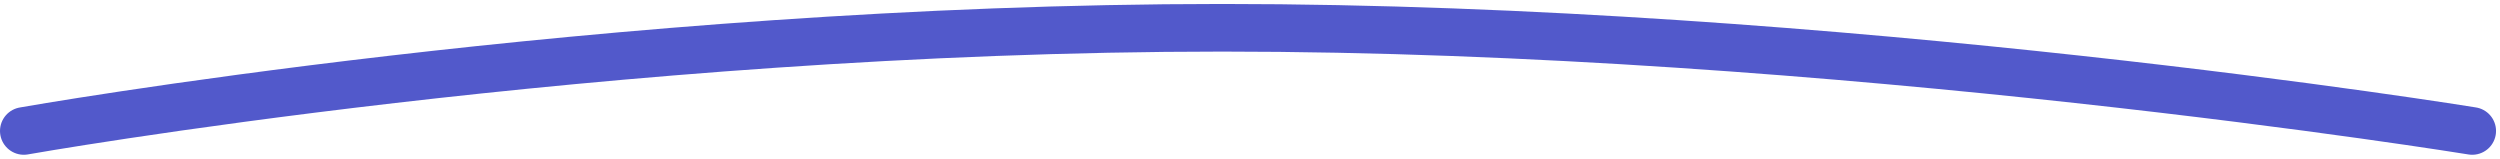
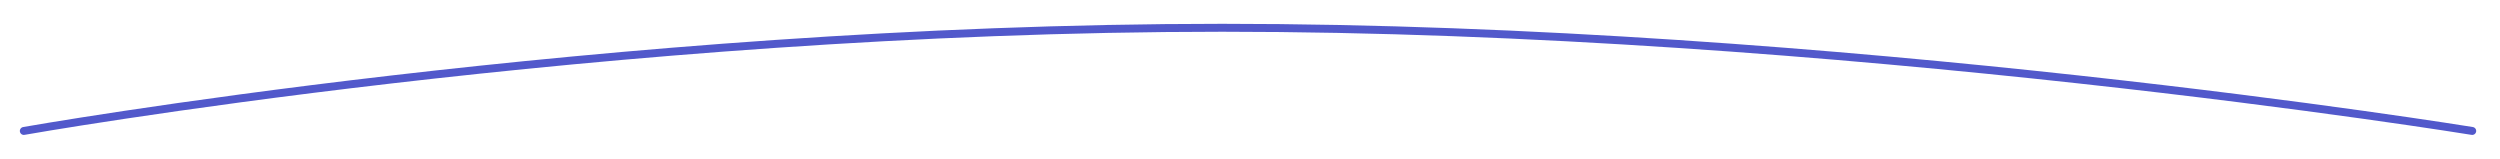
<svg xmlns="http://www.w3.org/2000/svg" width="315" height="20" viewBox="0 0 315 20" fill="none">
-   <path d="M3 16.5C3 16.5 76.5 3.5 154 3.5C231.5 3.5 311.5 16.5 311.5 16.5" stroke="#5259CB" stroke-width="6" stroke-linecap="round" />
+   <path d="M3 16.5C3 16.5 76.5 3.5 154 3.5C231.5 3.5 311.5 16.5 311.5 16.5" stroke="#5259CB" strokeWidth="6" stroke-linecap="round" />
</svg>
